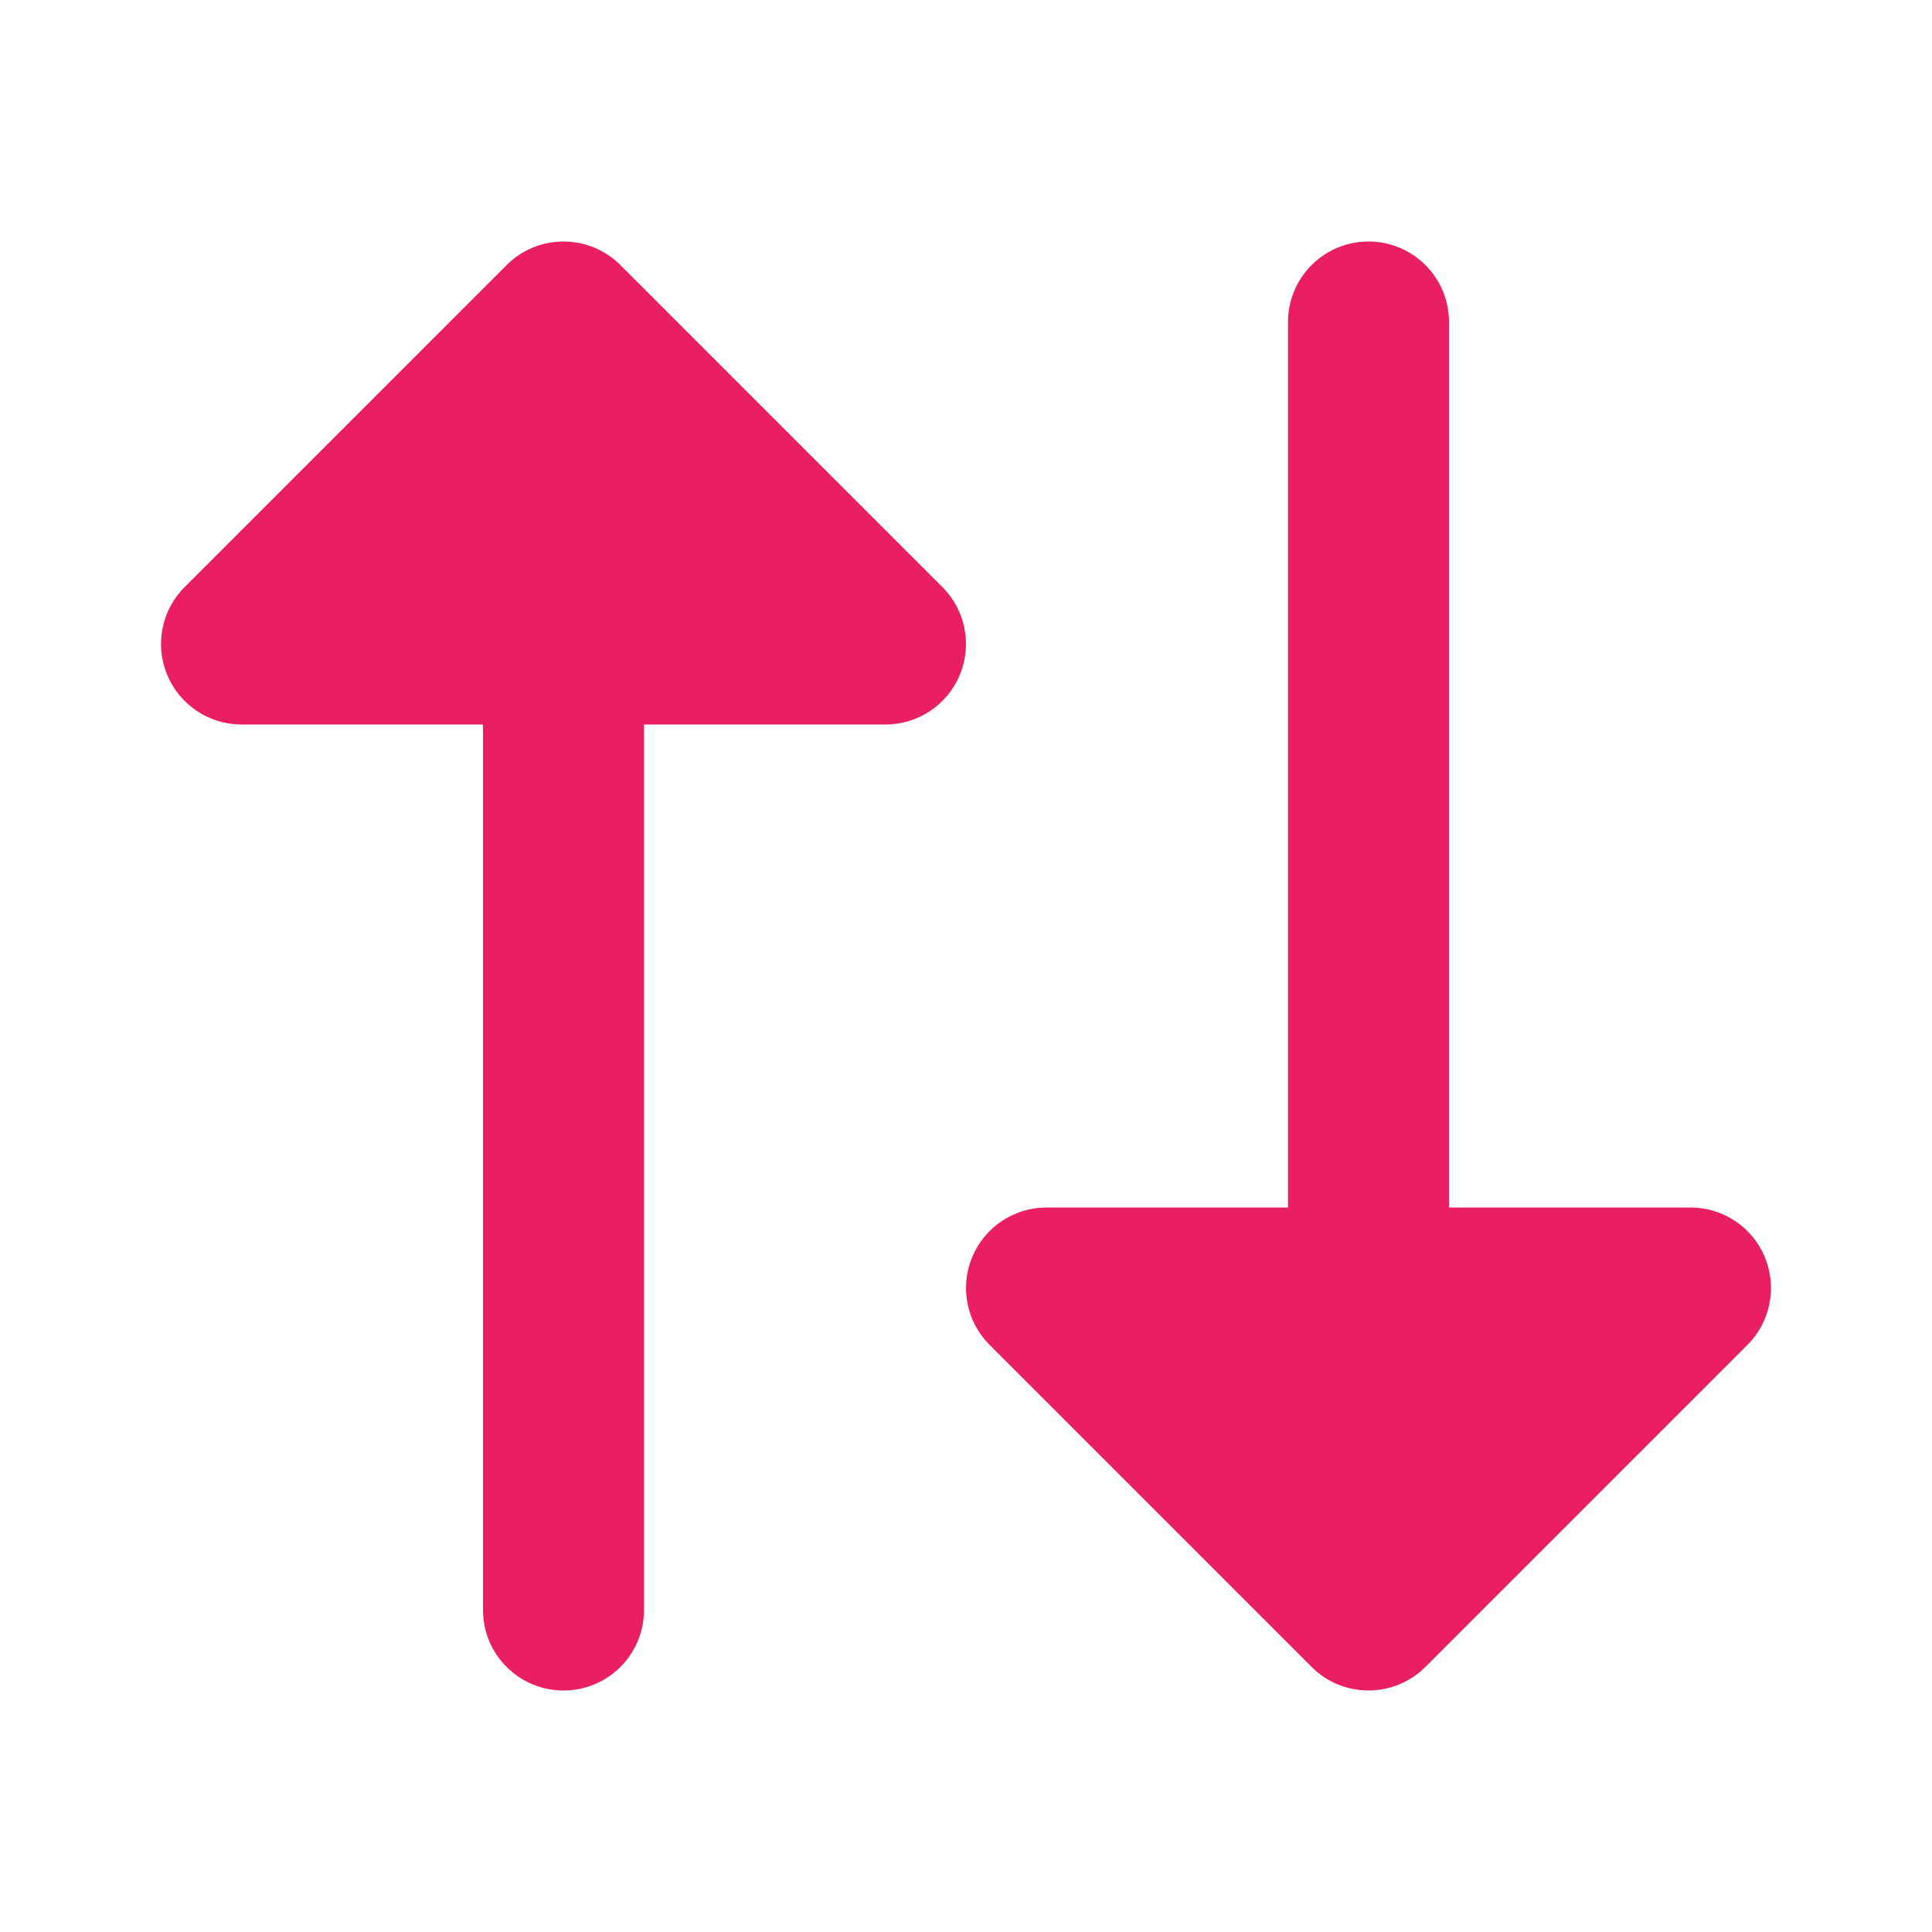
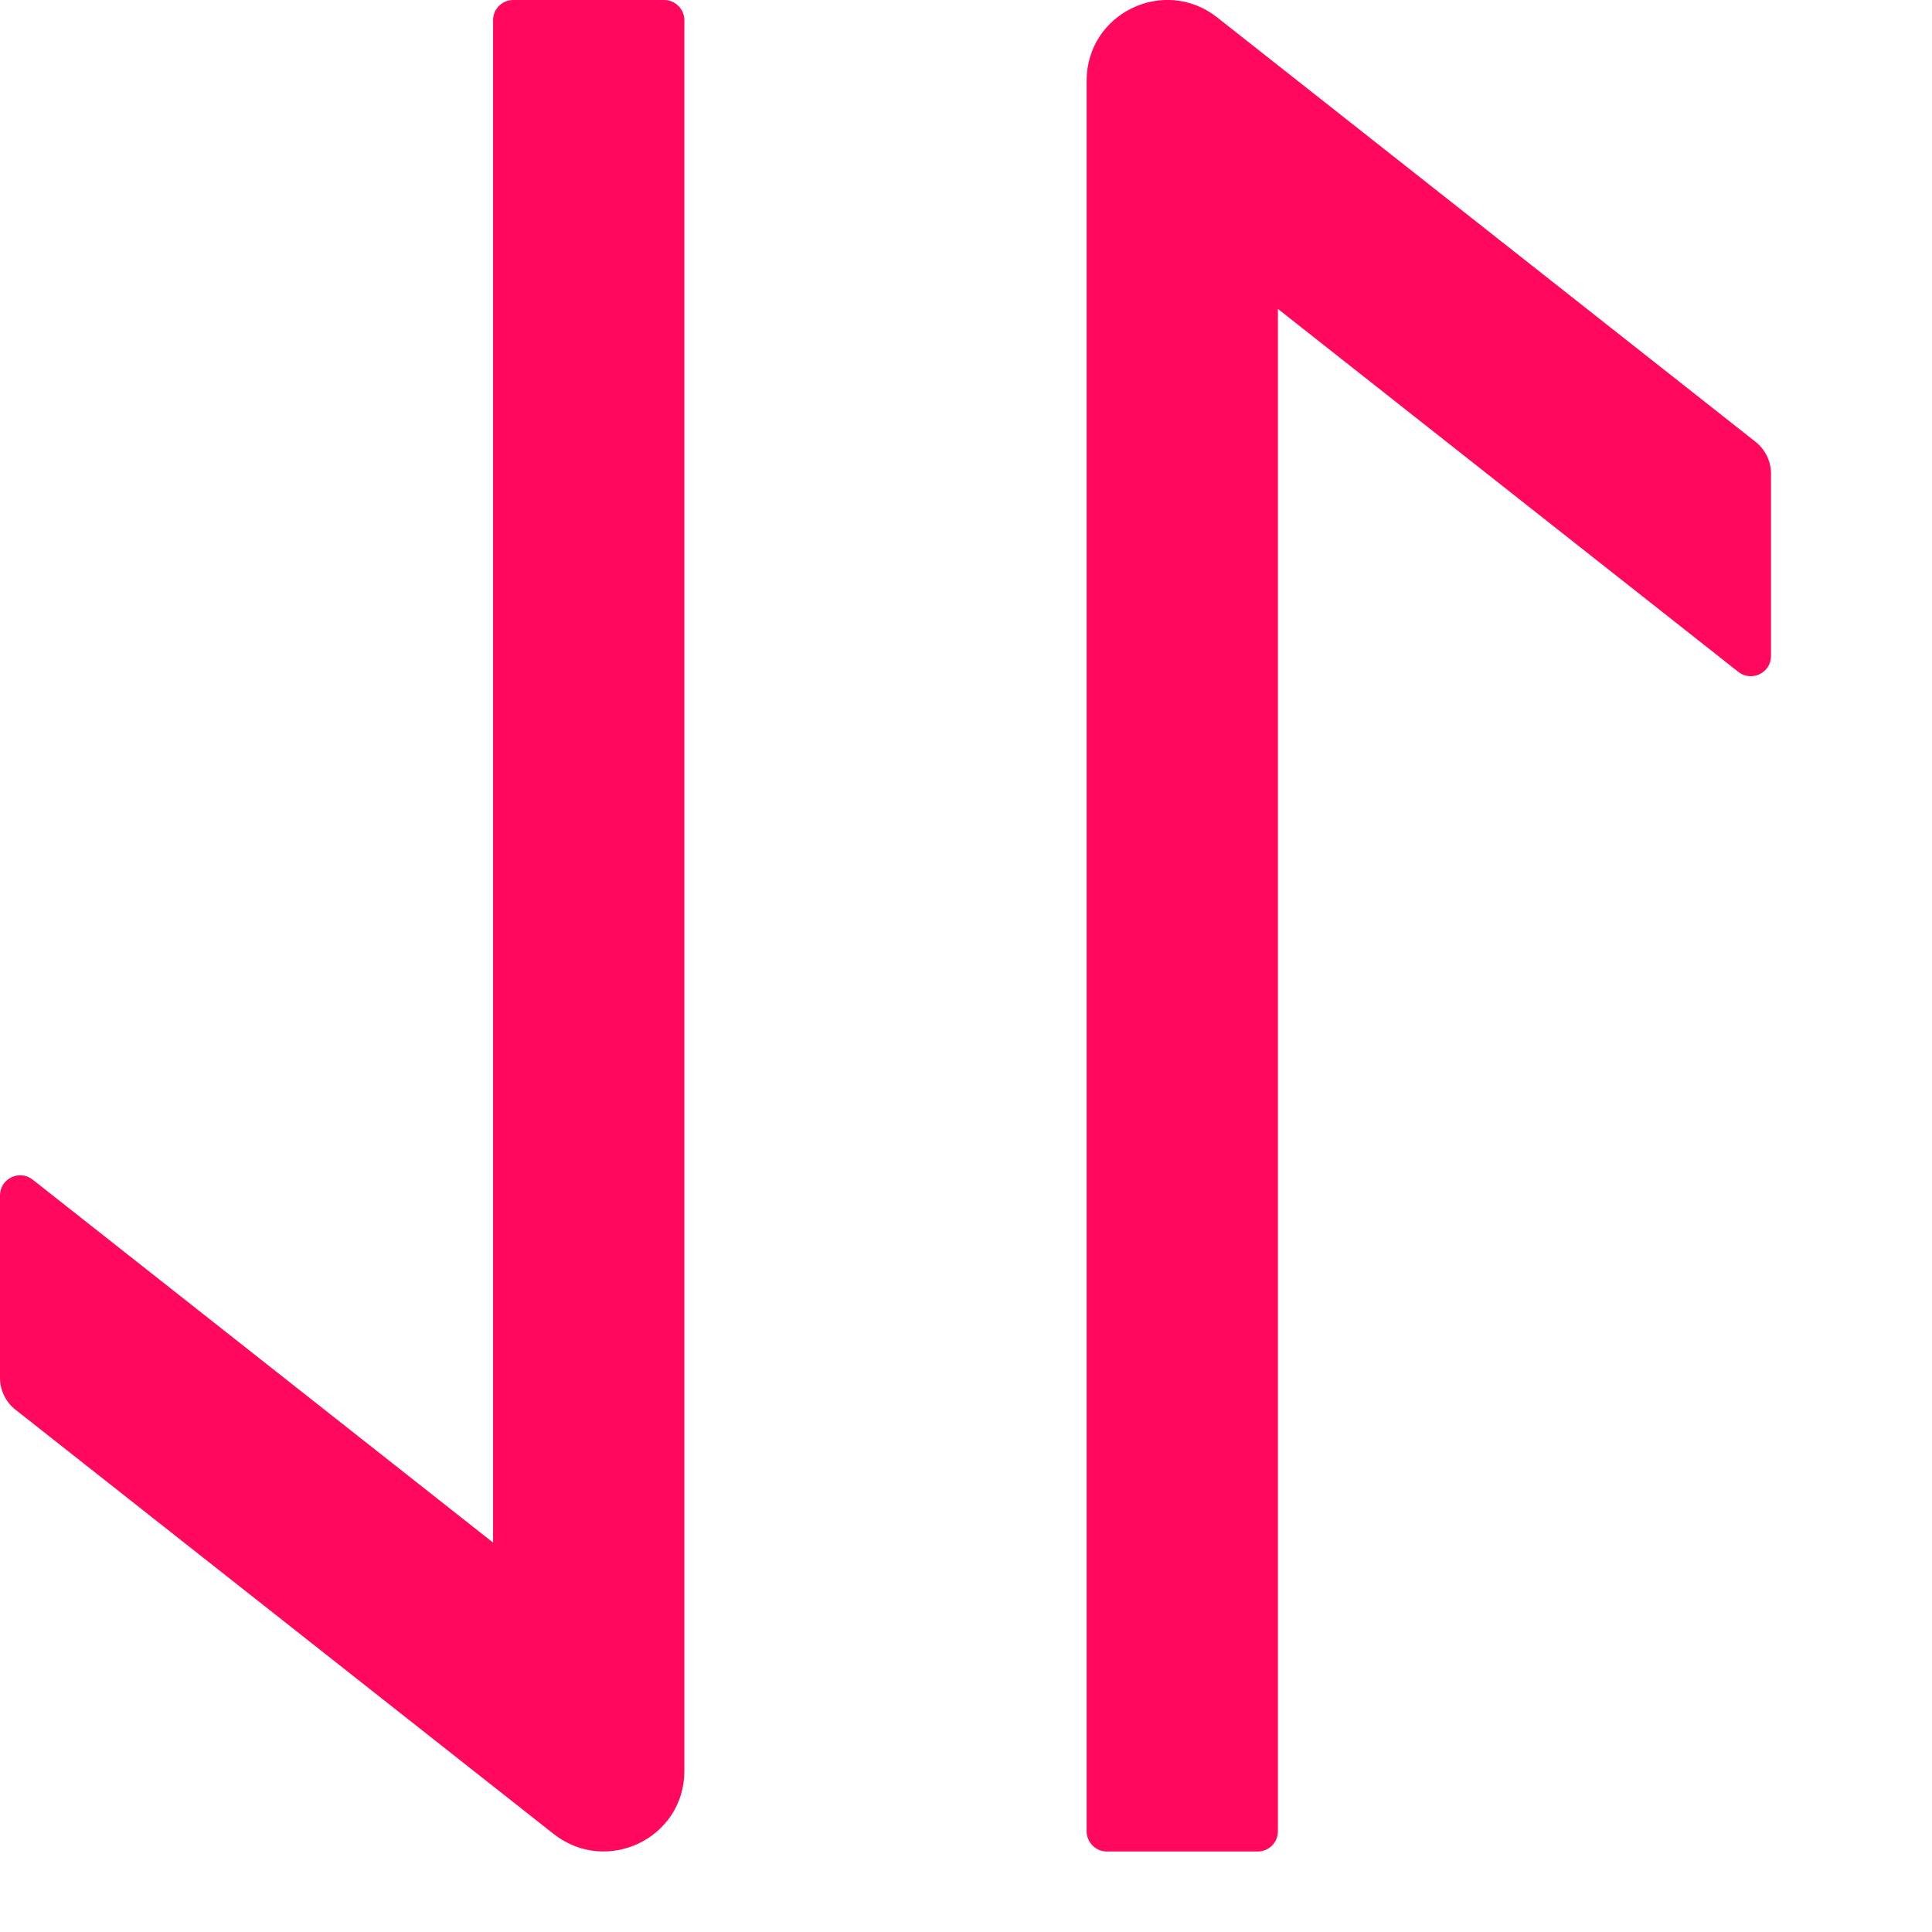
- <svg xmlns="http://www.w3.org/2000/svg" width="24" height="24" viewBox="0 0 24 24">
-   <path fill="#EA1E63" fill-rule="evenodd" d="M17.707 20.707a1 1 0 0 1-1.414 0l-4-4A1 1 0 0 1 13 15h3V4a1 1 0 1 1 2 0v11h3a1 1 0 0 1 .707 1.707zm-10-17.414a1 1 0 0 0-1.414 0l-4 4A1 1 0 0 0 3 9h3v11a1 1 0 1 0 2 0V9h3a1 1 0 0 0 .707-1.707z" clip-rule="evenodd" />
+ <svg xmlns="http://www.w3.org/2000/svg" width="9" height="9" viewBox="0 0 9 9" fill="none">
+   <path d="M5.062 0.376L5.062 8.531C5.062 8.583 5.105 8.625 5.156 8.625H5.859C5.911 8.625 5.953 8.583 5.953 8.531V1.439L8.098 3.13C8.159 3.178 8.25 3.135 8.25 3.056V2.207C8.25 2.149 8.224 2.095 8.179 2.059L5.67 0.081C5.423 -0.113 5.062 0.062 5.062 0.376ZM2.297 0.094L2.297 7.186L0.152 5.495C0.091 5.447 0 5.49 0 5.569L0 6.418C0 6.476 0.026 6.53 0.071 6.566L2.58 8.544C2.827 8.737 3.188 8.563 3.188 8.25L3.188 0.094C3.188 0.042 3.145 -0 3.094 -0H2.391C2.339 -0 2.297 0.042 2.297 0.094Z" fill="#FF085D" />
</svg>
